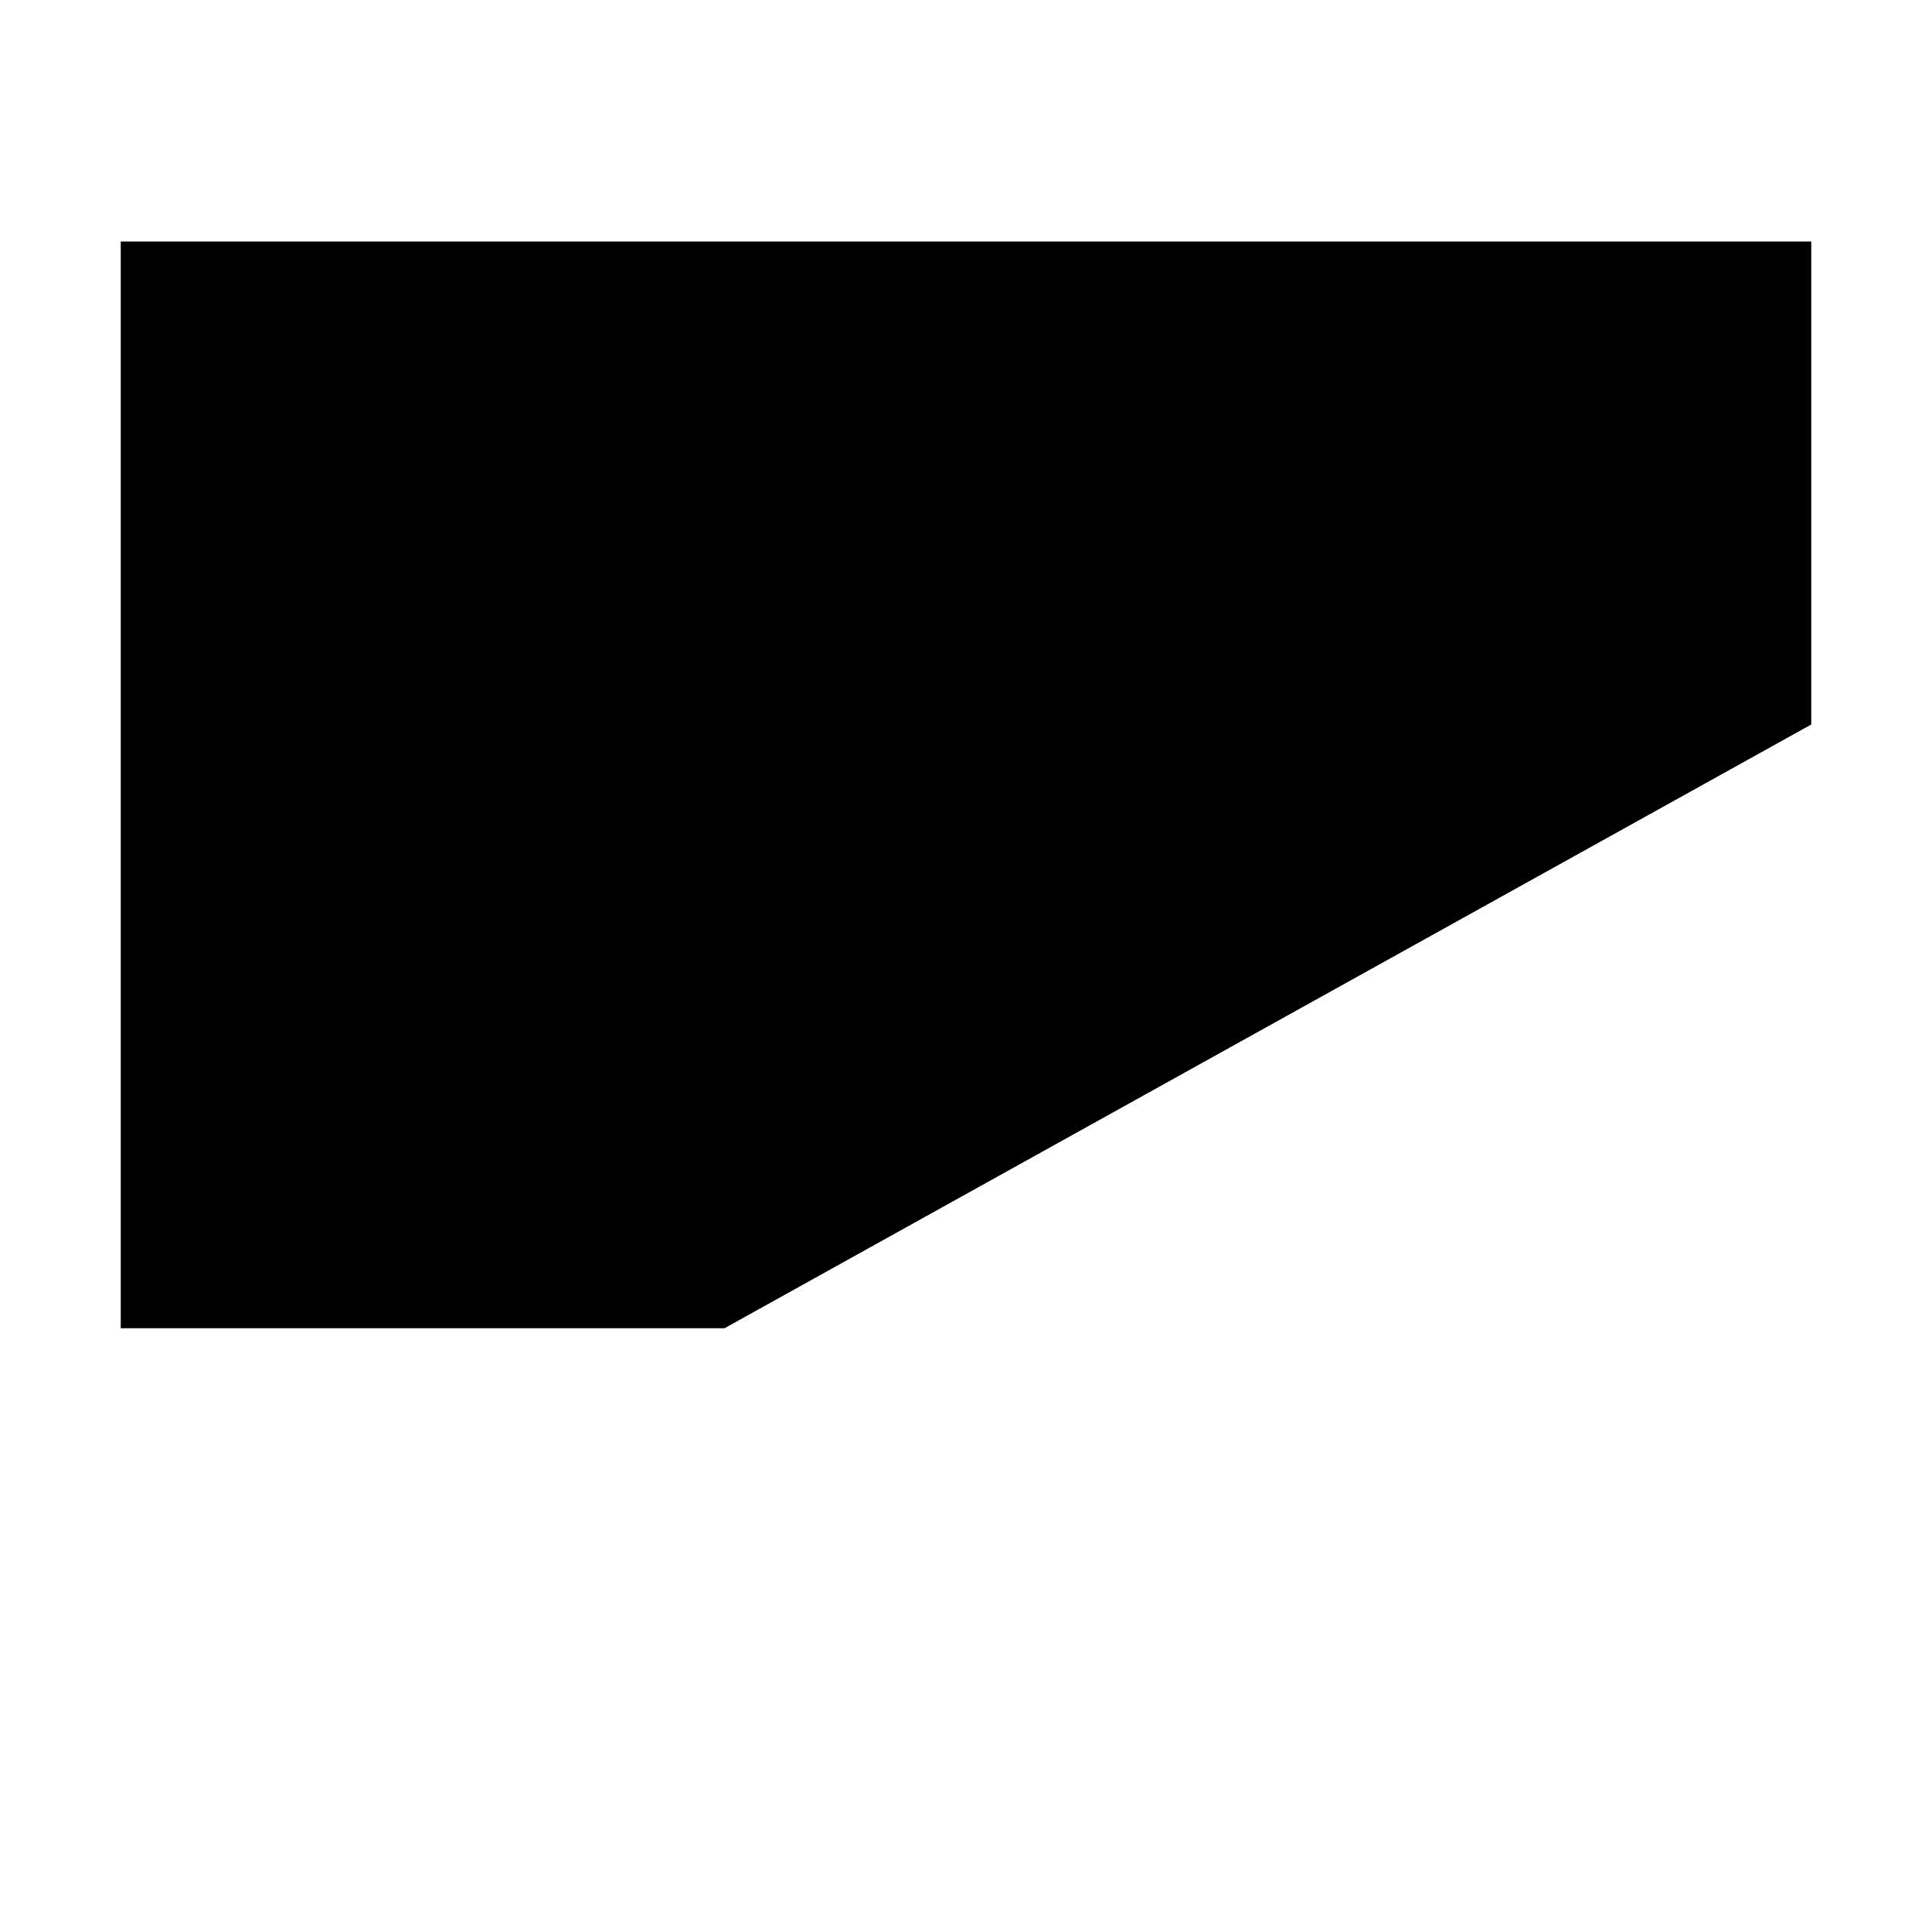
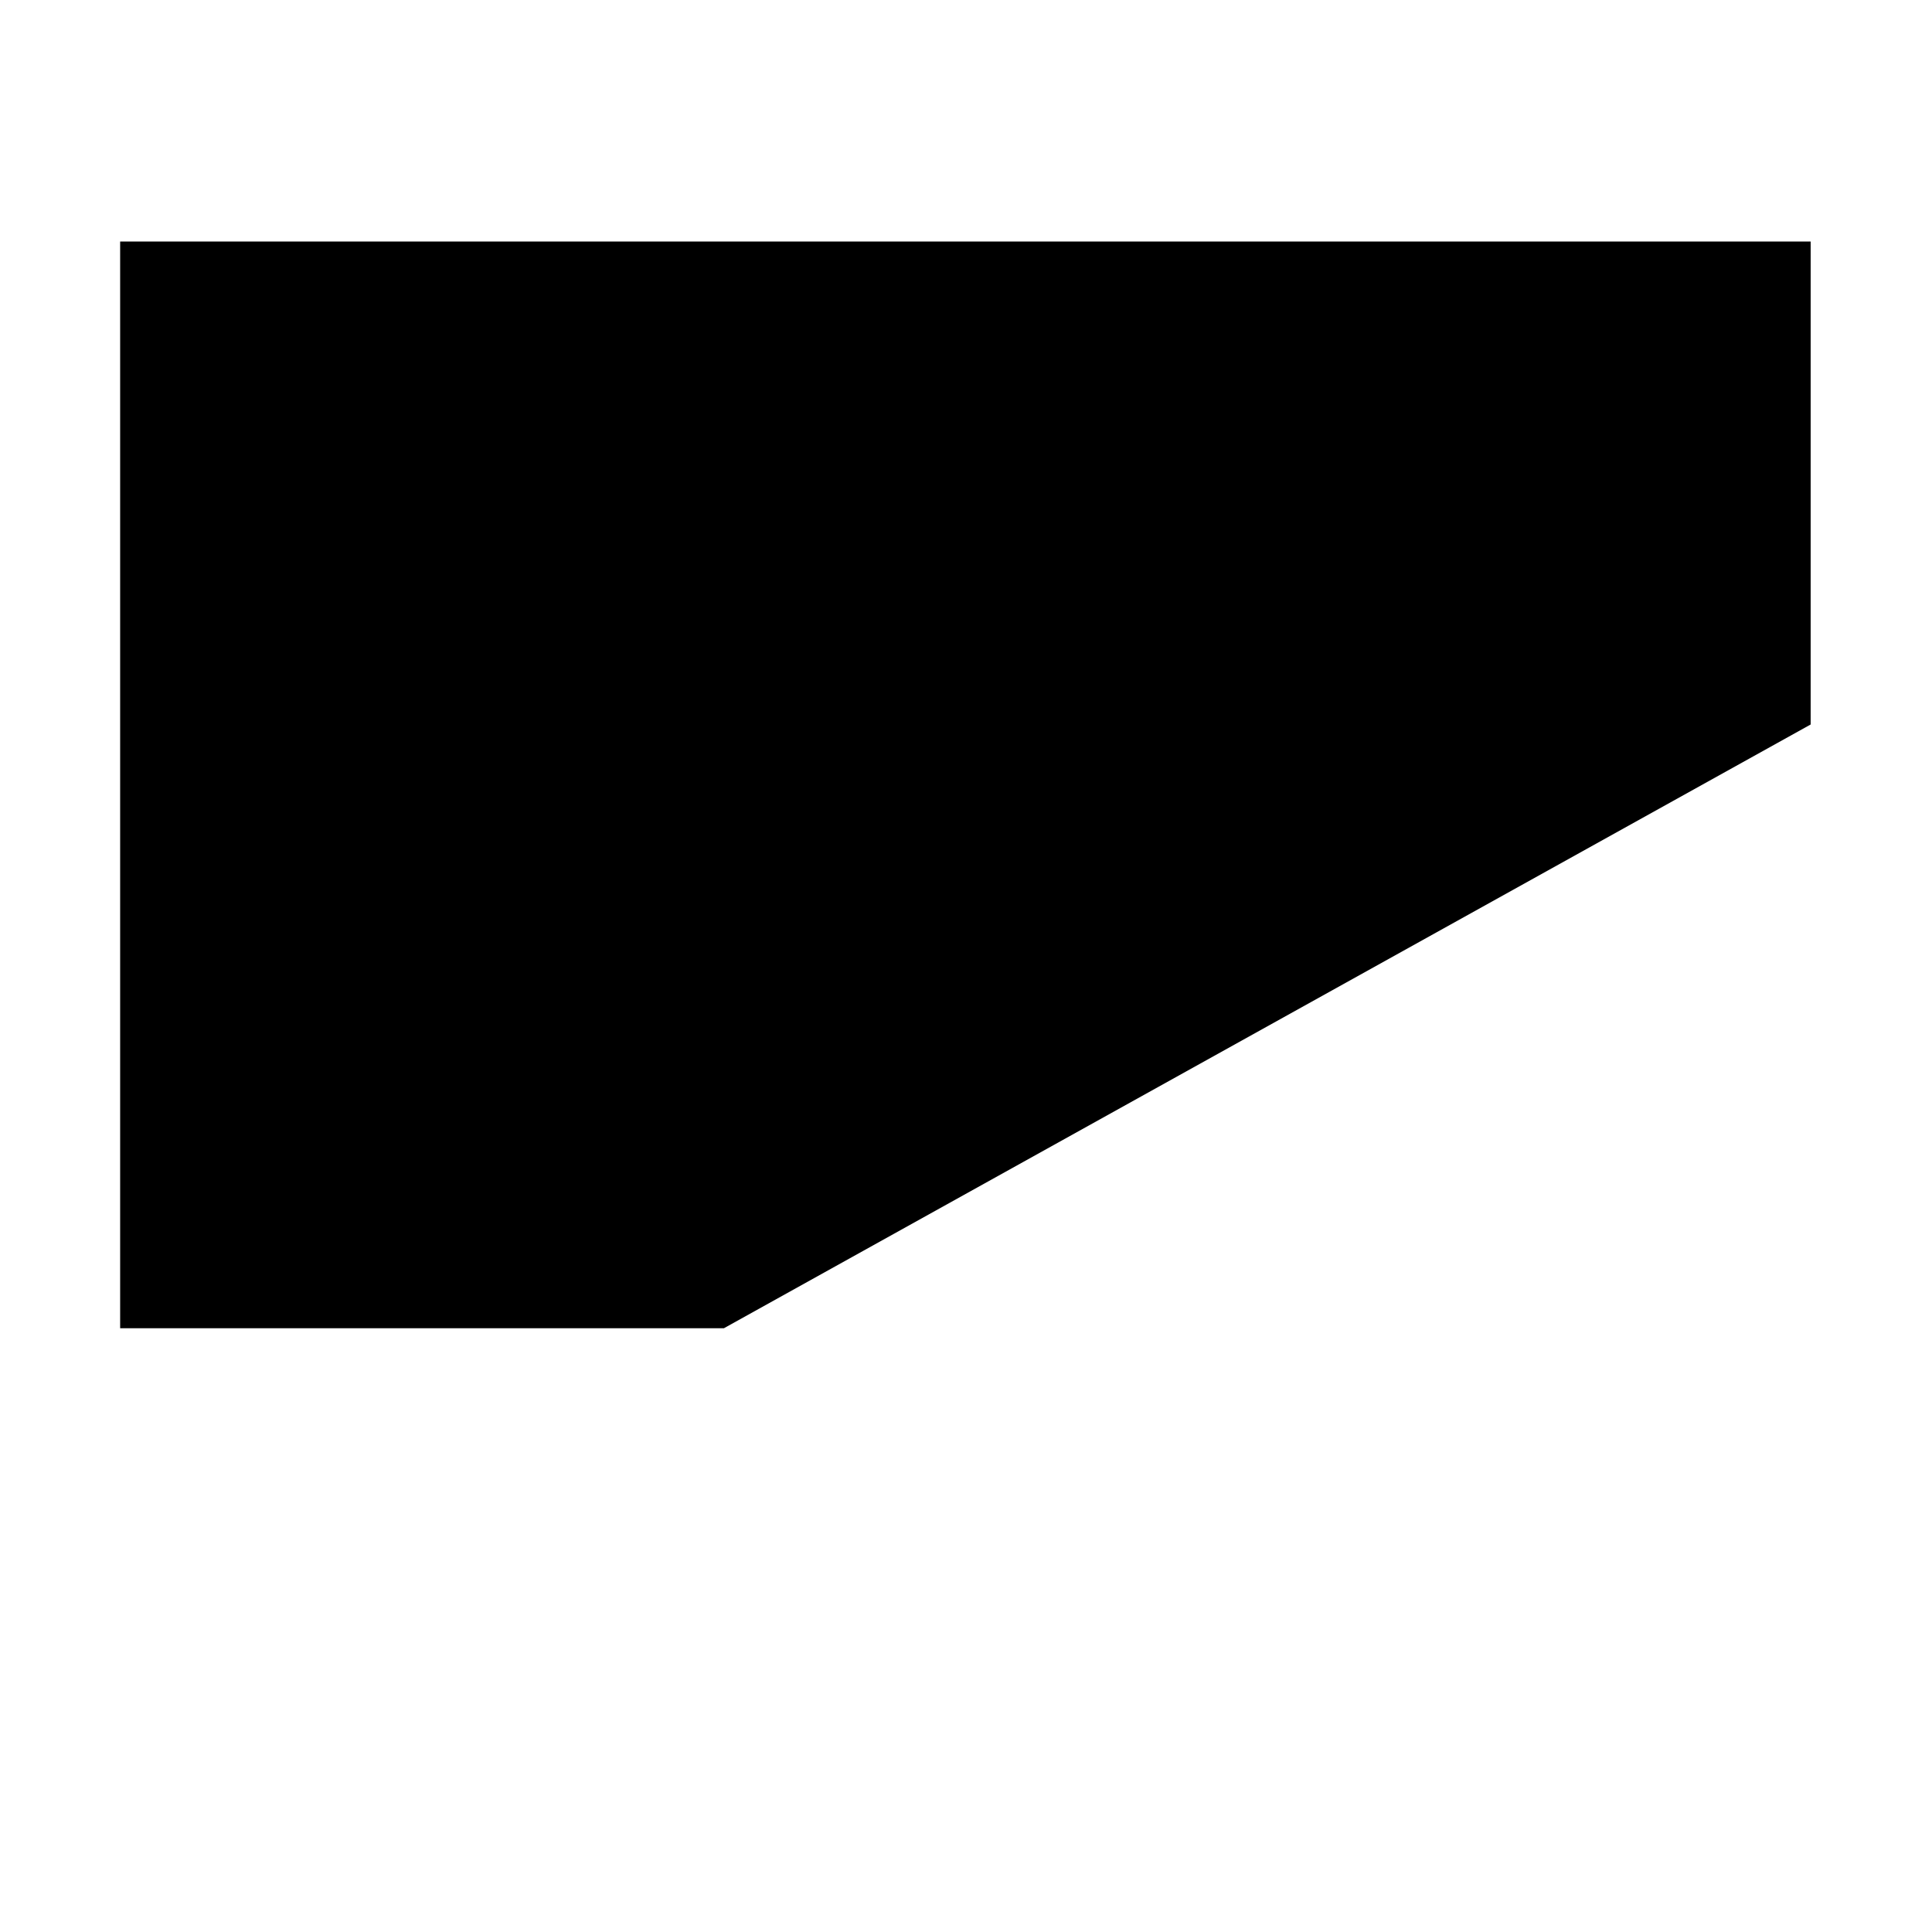
<svg xmlns="http://www.w3.org/2000/svg" viewBox="0 0 16 16">
-   <path d="M6 11H1V2H15V6" class="stroke-linejoin-round" />
-   <path d="M12 7V15" class="stroke-linejoin-round" />
-   <path d="M8 11H16" class="stroke-linejoin-round" />
+   <g>
+     <path d="M5.995 11H0.995V2H14.995V6" class="stroke-linejoin-round" />
+     <path d="M11.995 7V15" class="stroke-linejoin-round" />
+     <path d="M7.995 11L15.995 11.01" class="stroke-linejoin-round" />
+   </g>
</svg>
